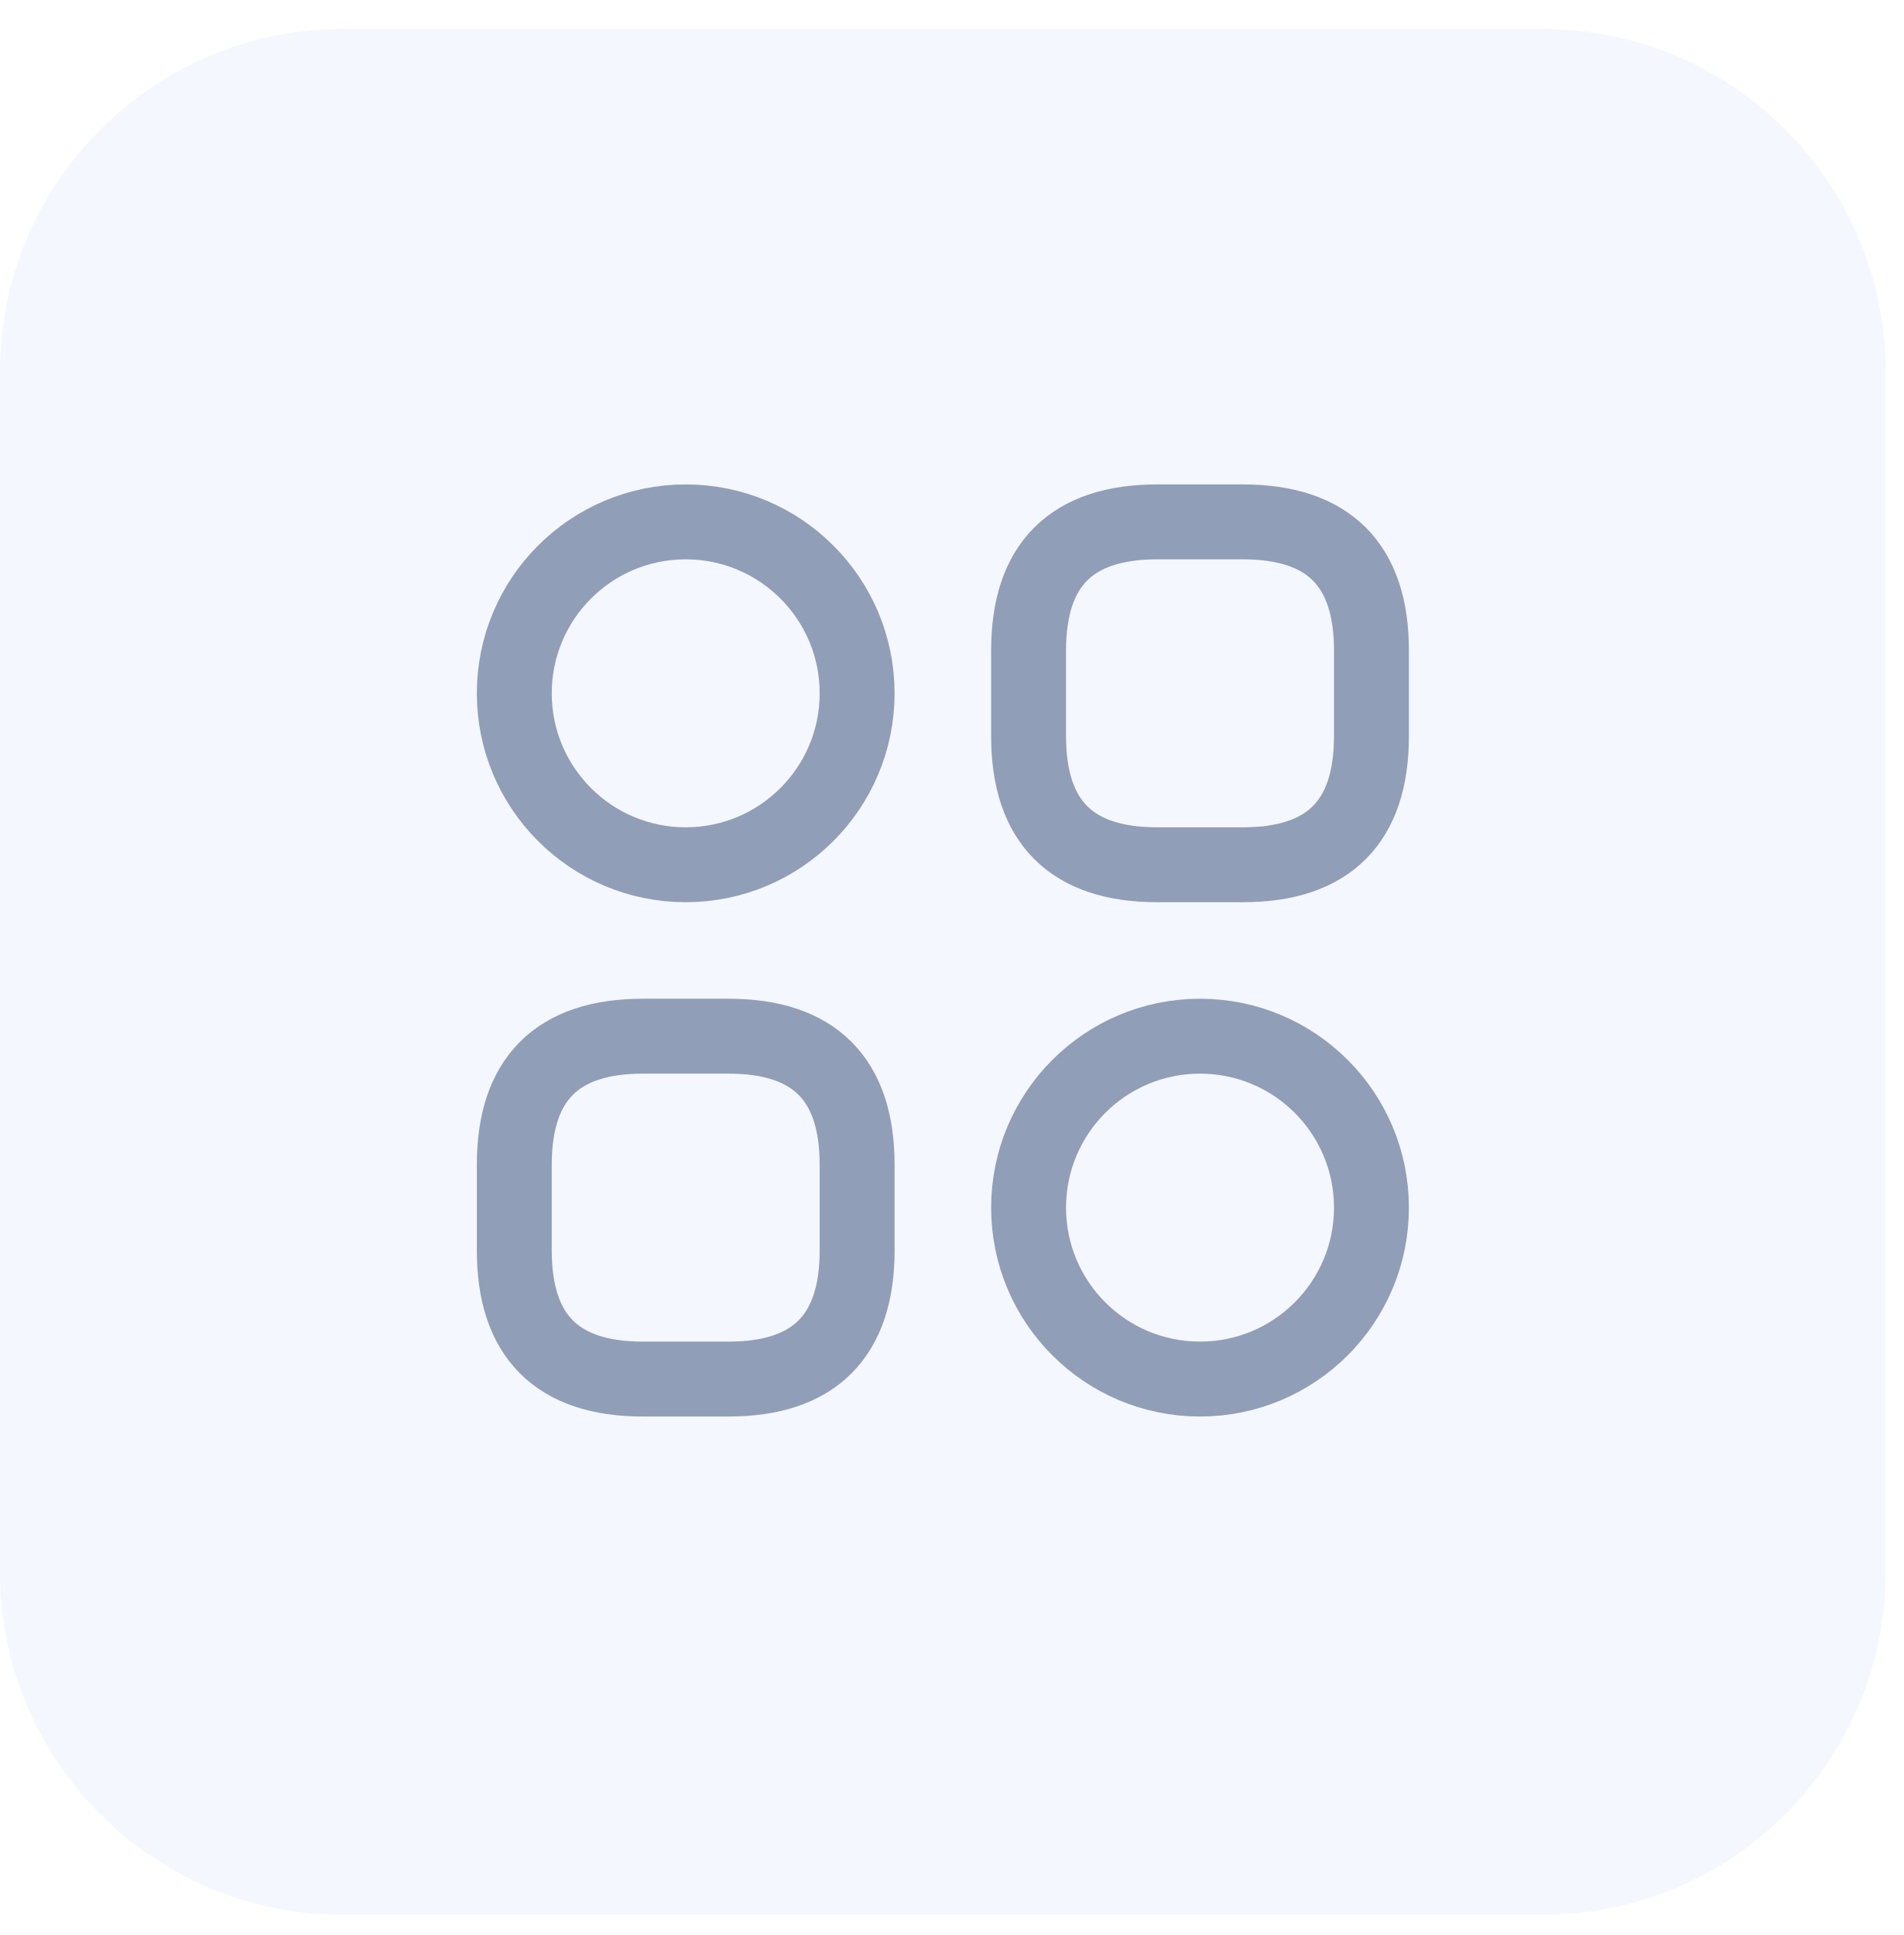
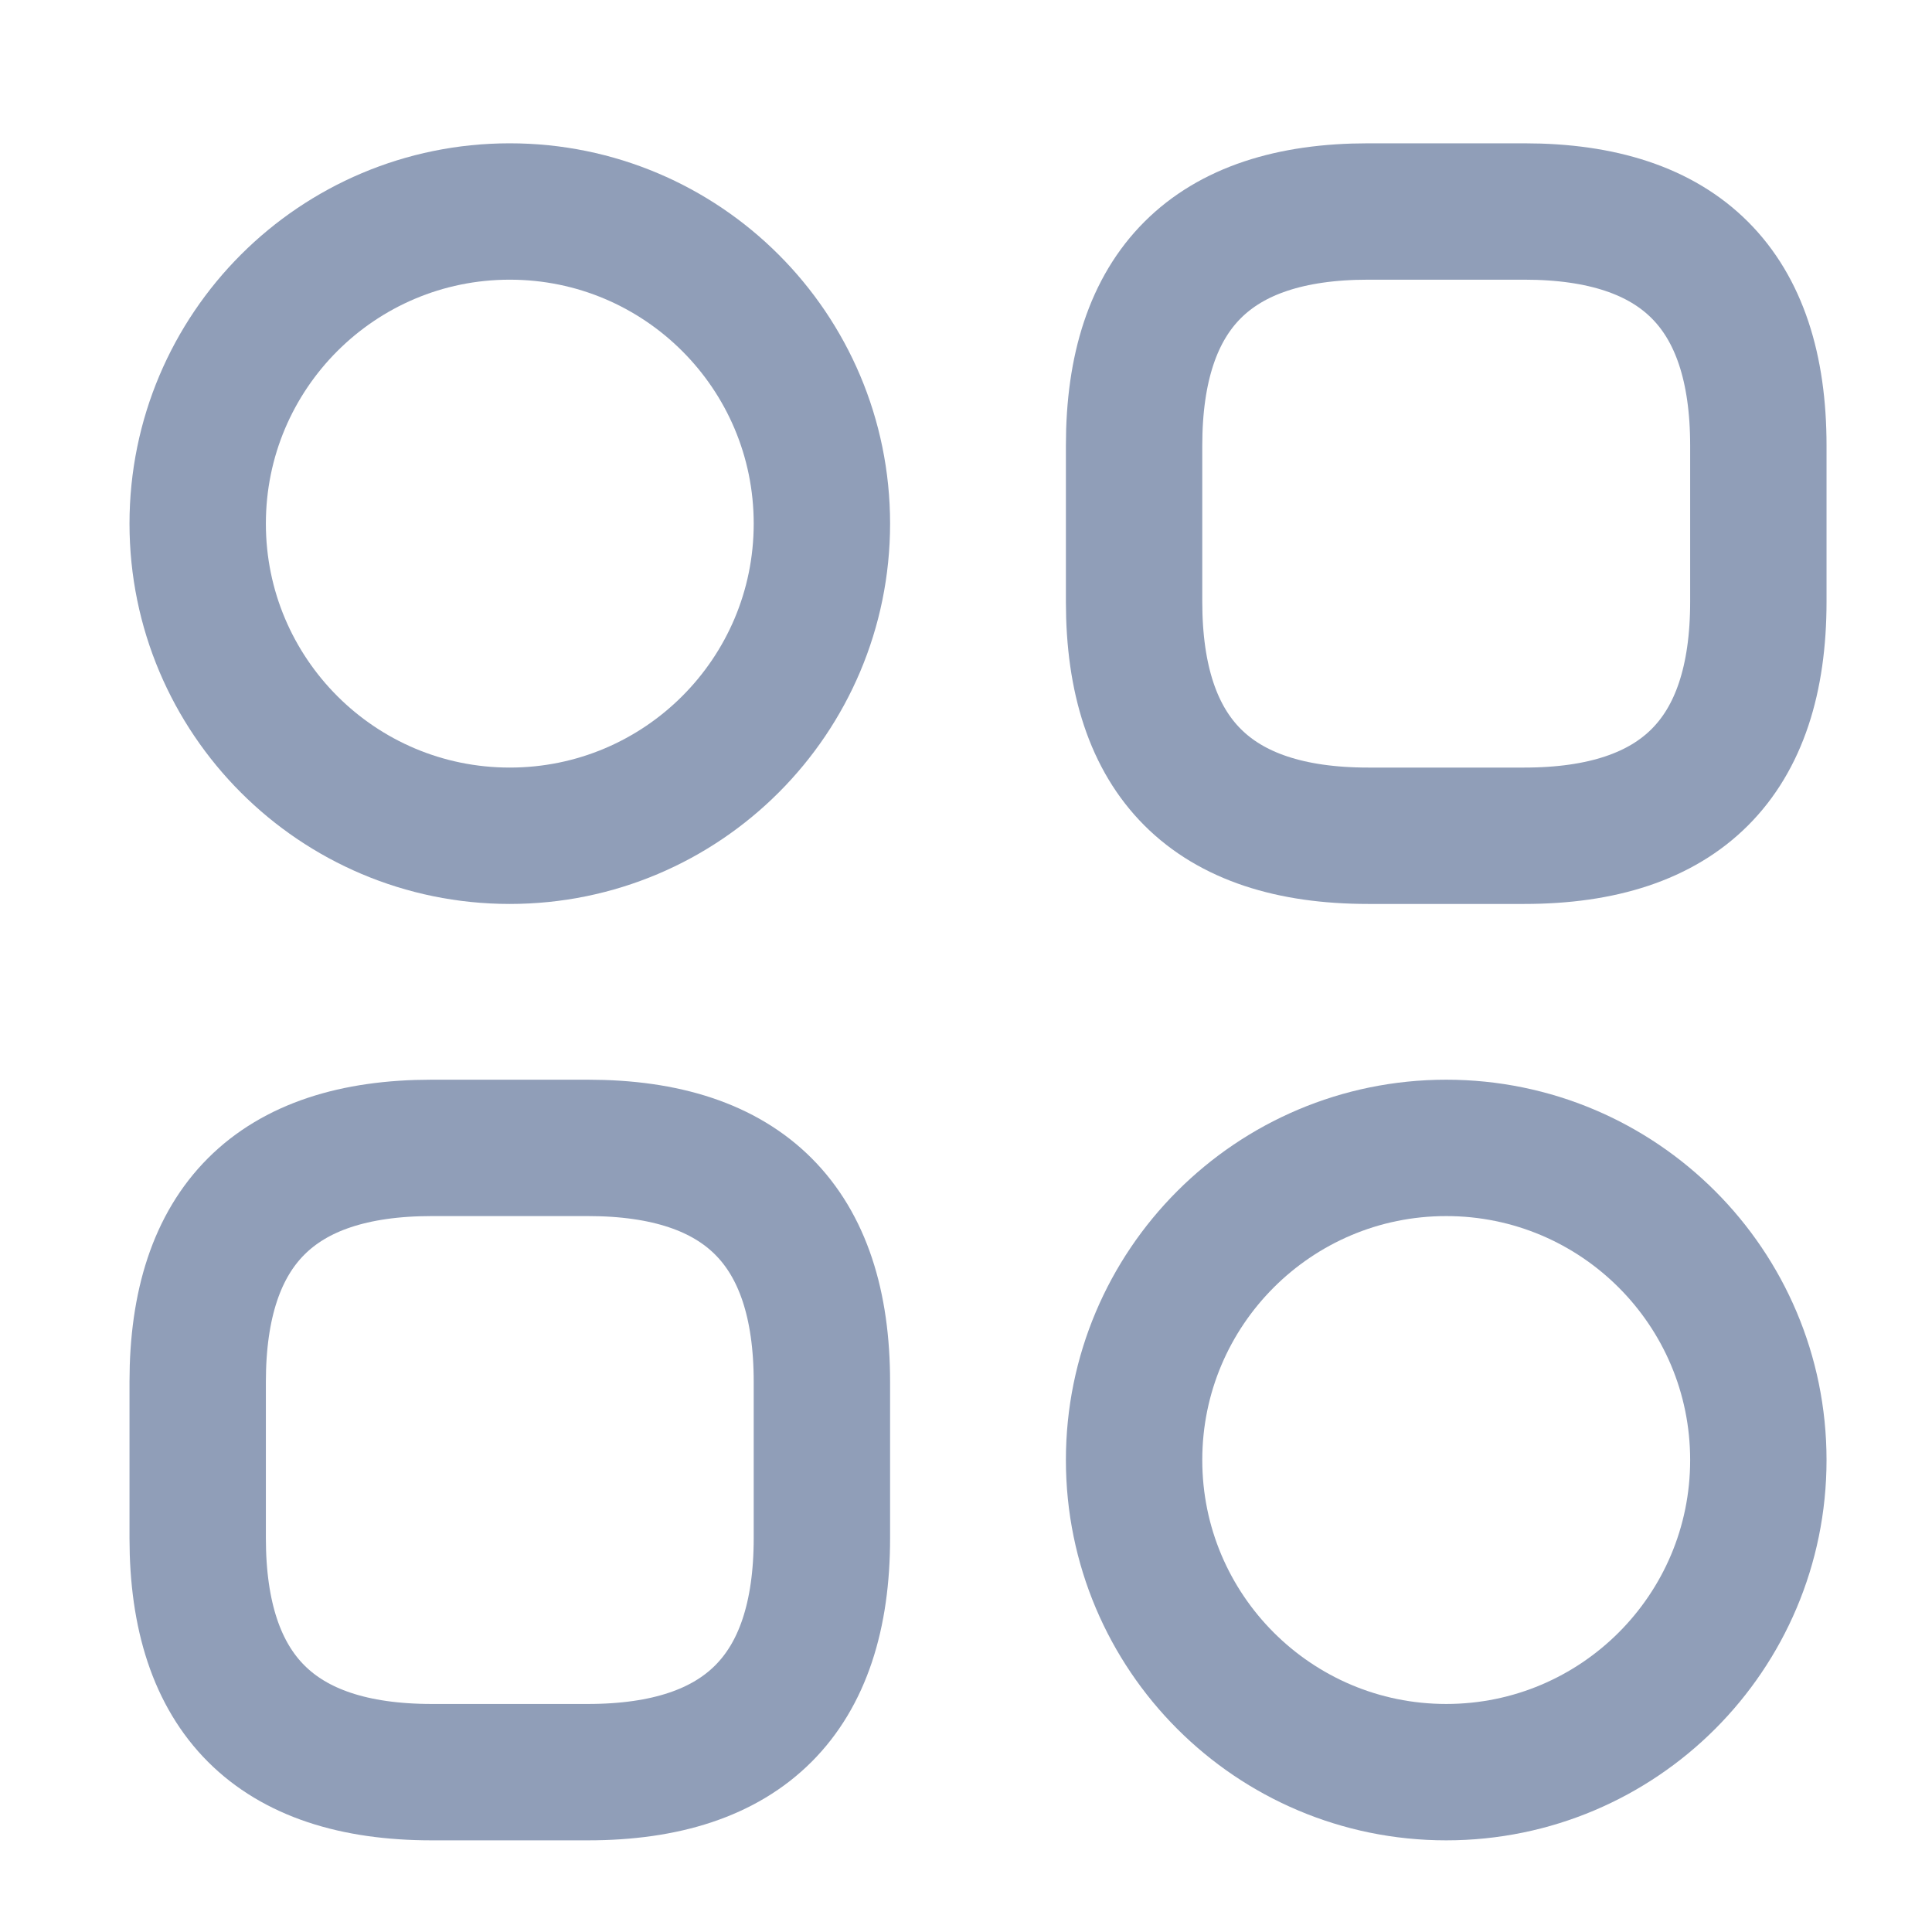
- <svg xmlns="http://www.w3.org/2000/svg" width="61" height="62" viewBox="0 0 61 62" fill="none">
-   <rect y="0.93" width="60.422" height="60.422" rx="10.986" fill="#F4F7FD" />
-   <path d="M37.078 27.708H39.824C42.571 27.708 43.944 26.334 43.944 23.588V20.841C43.944 18.095 42.571 16.722 39.824 16.722H37.078C34.331 16.722 32.958 18.095 32.958 20.841V23.588C32.958 26.334 34.331 27.708 37.078 27.708Z" stroke="#909EB8" stroke-width="2.4" stroke-miterlimit="10" stroke-linecap="round" stroke-linejoin="round" />
-   <path d="M20.598 44.187H23.345C26.091 44.187 27.464 42.813 27.464 40.067V37.32C27.464 34.574 26.091 33.201 23.345 33.201H20.598C17.852 33.201 16.479 34.574 16.479 37.32V40.067C16.479 42.813 17.852 44.187 20.598 44.187Z" stroke="#909EB8" stroke-width="2.4" stroke-miterlimit="10" stroke-linecap="round" stroke-linejoin="round" />
-   <path d="M21.971 27.708C25.005 27.708 27.464 25.248 27.464 22.215C27.464 19.181 25.005 16.722 21.971 16.722C18.938 16.722 16.479 19.181 16.479 22.215C16.479 25.248 18.938 27.708 21.971 27.708Z" stroke="#909EB8" stroke-width="2.4" stroke-miterlimit="10" stroke-linecap="round" stroke-linejoin="round" />
-   <path d="M38.451 44.187C41.485 44.187 43.944 41.727 43.944 38.694C43.944 35.66 41.485 33.201 38.451 33.201C35.417 33.201 32.958 35.66 32.958 38.694C32.958 41.727 35.417 44.187 38.451 44.187Z" stroke="#909EB8" stroke-width="2.4" stroke-miterlimit="10" stroke-linecap="round" stroke-linejoin="round" />
+ <svg xmlns="http://www.w3.org/2000/svg" width="34" height="34" viewBox="0 0 34 34" fill="none">
+   <path d="M24.078 14.708H26.824C29.571 14.708 30.944 13.335 30.944 10.588V7.842C30.944 5.095 29.571 3.722 26.824 3.722H24.078C21.331 3.722 19.958 5.095 19.958 7.842V10.588C19.958 13.335 21.331 14.708 24.078 14.708Z" stroke="#909EB8" stroke-width="2.4" stroke-miterlimit="10" stroke-linecap="round" stroke-linejoin="round" />
+   <path d="M7.598 31.187H10.345C13.091 31.187 14.464 29.813 14.464 27.067V24.32C14.464 21.574 13.091 20.201 10.345 20.201H7.598C4.852 20.201 3.479 21.574 3.479 24.32V27.067C3.479 29.813 4.852 31.187 7.598 31.187Z" stroke="#909EB8" stroke-width="2.4" stroke-miterlimit="10" stroke-linecap="round" stroke-linejoin="round" />
+   <path d="M8.971 14.708C12.005 14.708 14.464 12.248 14.464 9.215C14.464 6.181 12.005 3.722 8.971 3.722C5.938 3.722 3.479 6.181 3.479 9.215C3.479 12.248 5.938 14.708 8.971 14.708Z" stroke="#909EB8" stroke-width="2.4" stroke-miterlimit="10" stroke-linecap="round" stroke-linejoin="round" />
+   <path d="M25.451 31.187C28.485 31.187 30.944 28.727 30.944 25.694C30.944 22.66 28.485 20.201 25.451 20.201C22.417 20.201 19.958 22.66 19.958 25.694C19.958 28.727 22.417 31.187 25.451 31.187Z" stroke="#909EB8" stroke-width="2.4" stroke-miterlimit="10" stroke-linecap="round" stroke-linejoin="round" />
</svg>
